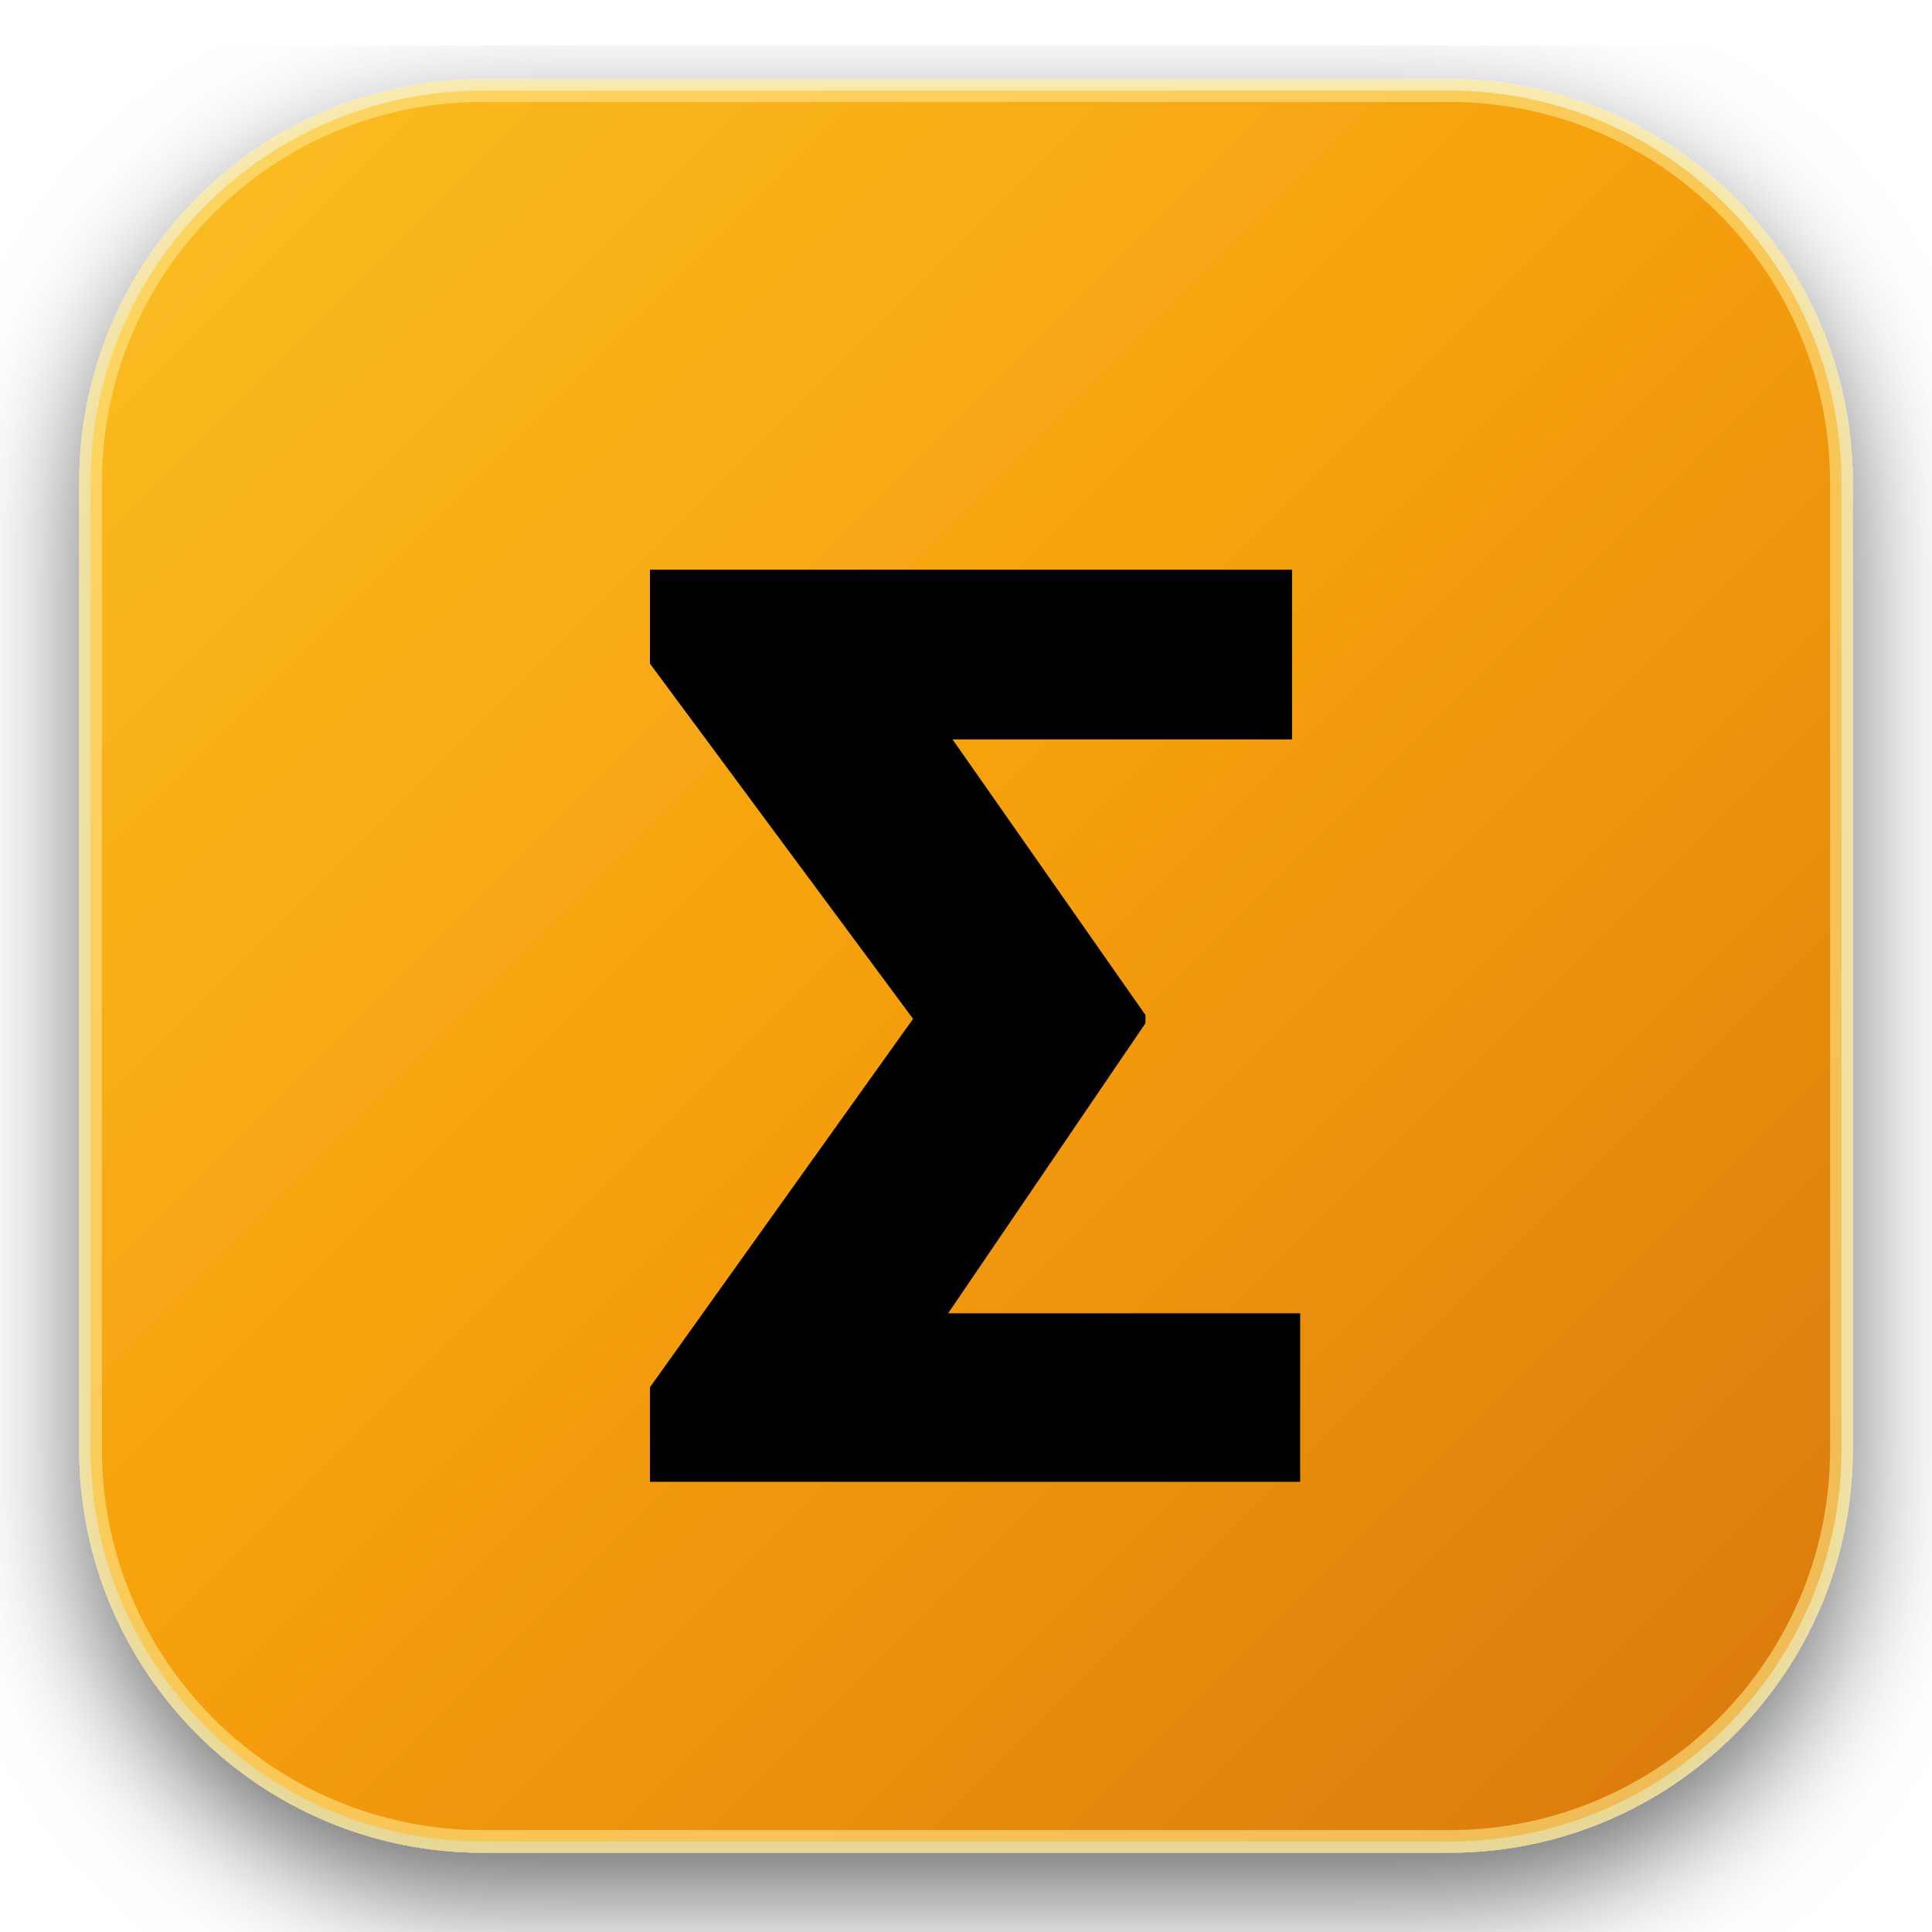
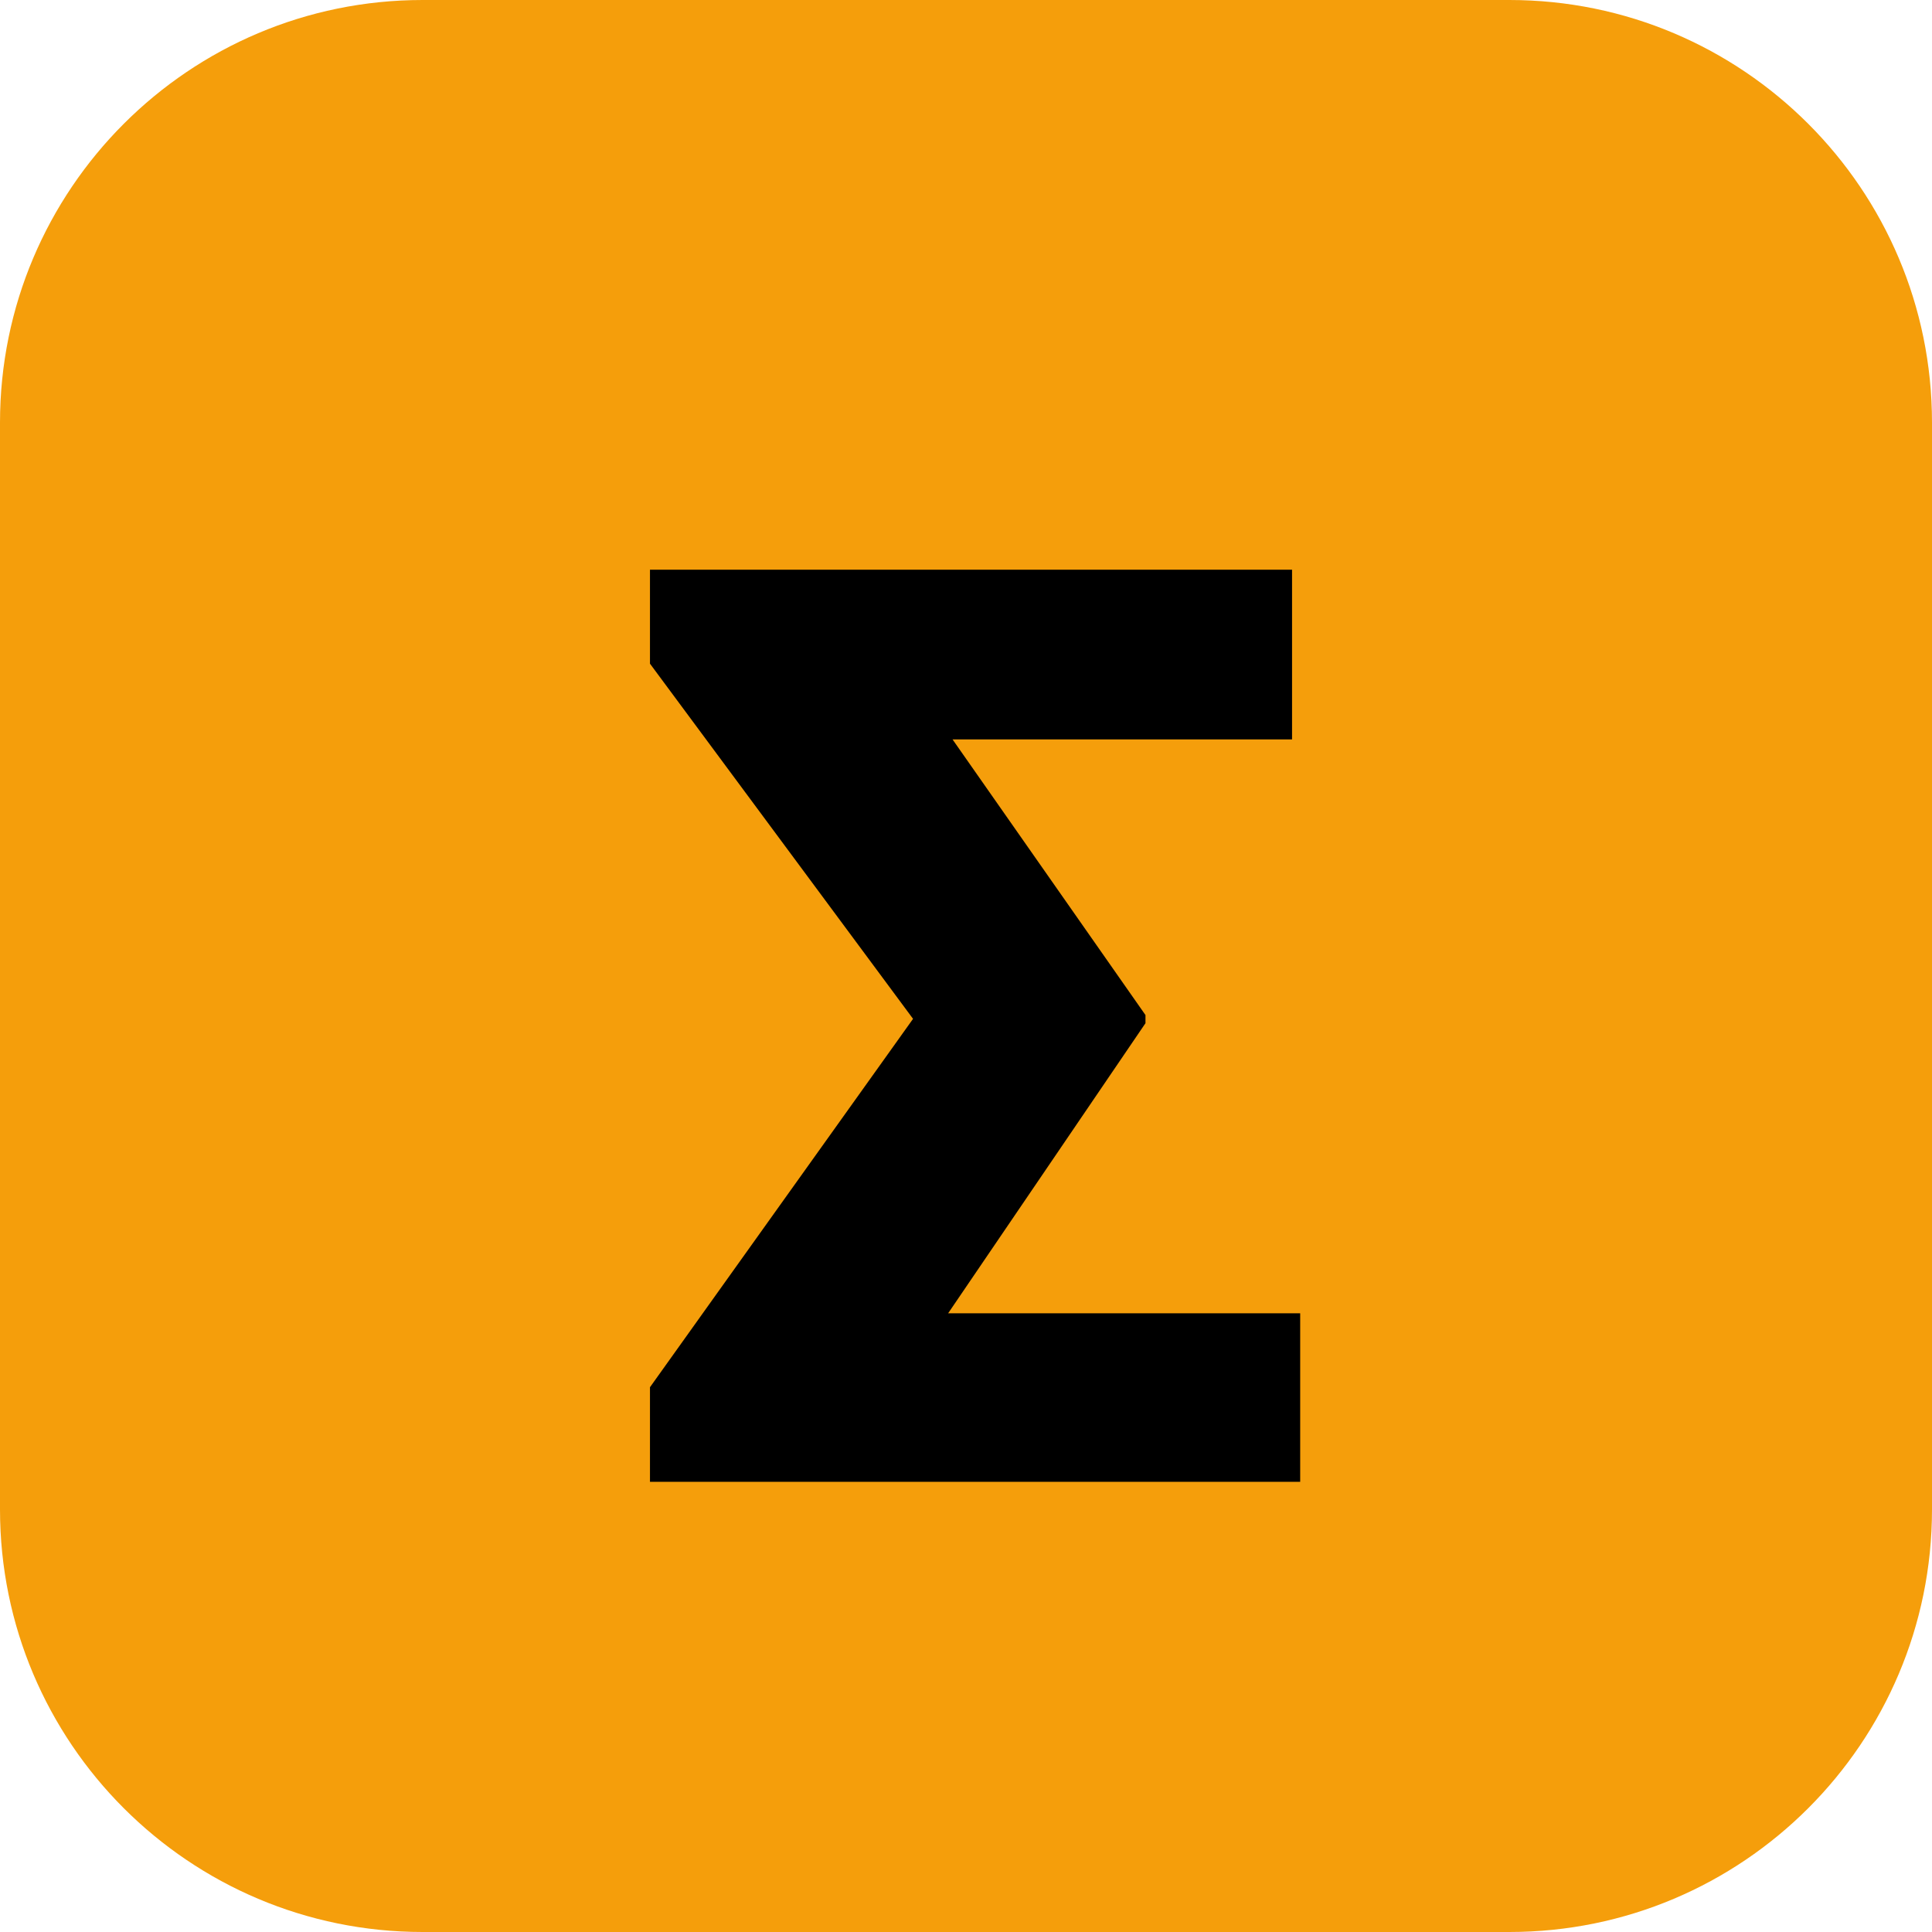
<svg xmlns="http://www.w3.org/2000/svg" viewBox="0 0 512 512" width="100%" height="100%">
-   <defs>
-     <linearGradient id="goldBadge" x1="0%" y1="0%" x2="100%" y2="100%">
-       <stop offset="0%" stop-color="#fbbf24" />
-       <stop offset="50%" stop-color="#f59e0b" />
-       <stop offset="100%" stop-color="#d97706" />
-     </linearGradient>
-     <filter id="shadow" x="-10%" y="-10%" width="120%" height="120%">
-       <feDropShadow dx="0" dy="12" stdDeviation="16" flood-color="#000000" flood-opacity="0.6" />
-     </filter>
-   </defs>
-   <rect x="24" y="24" width="464" height="464" rx="104" fill="url(#goldBadge)" stroke="#fde68a" stroke-width="6" stroke-opacity="0.6" filter="url(#shadow)" />
+   <rect width="512" height="512" rx="112" fill="#f59e0b" />
  <text x="50%" y="54%" text-anchor="middle" dominant-baseline="central" font-family="-apple-system, BlinkMacSystemFont, 'Segoe UI', Roboto, Helvetica, Arial, sans-serif" font-weight="900" font-size="340" fill="#000000">Σ</text>
</svg>
